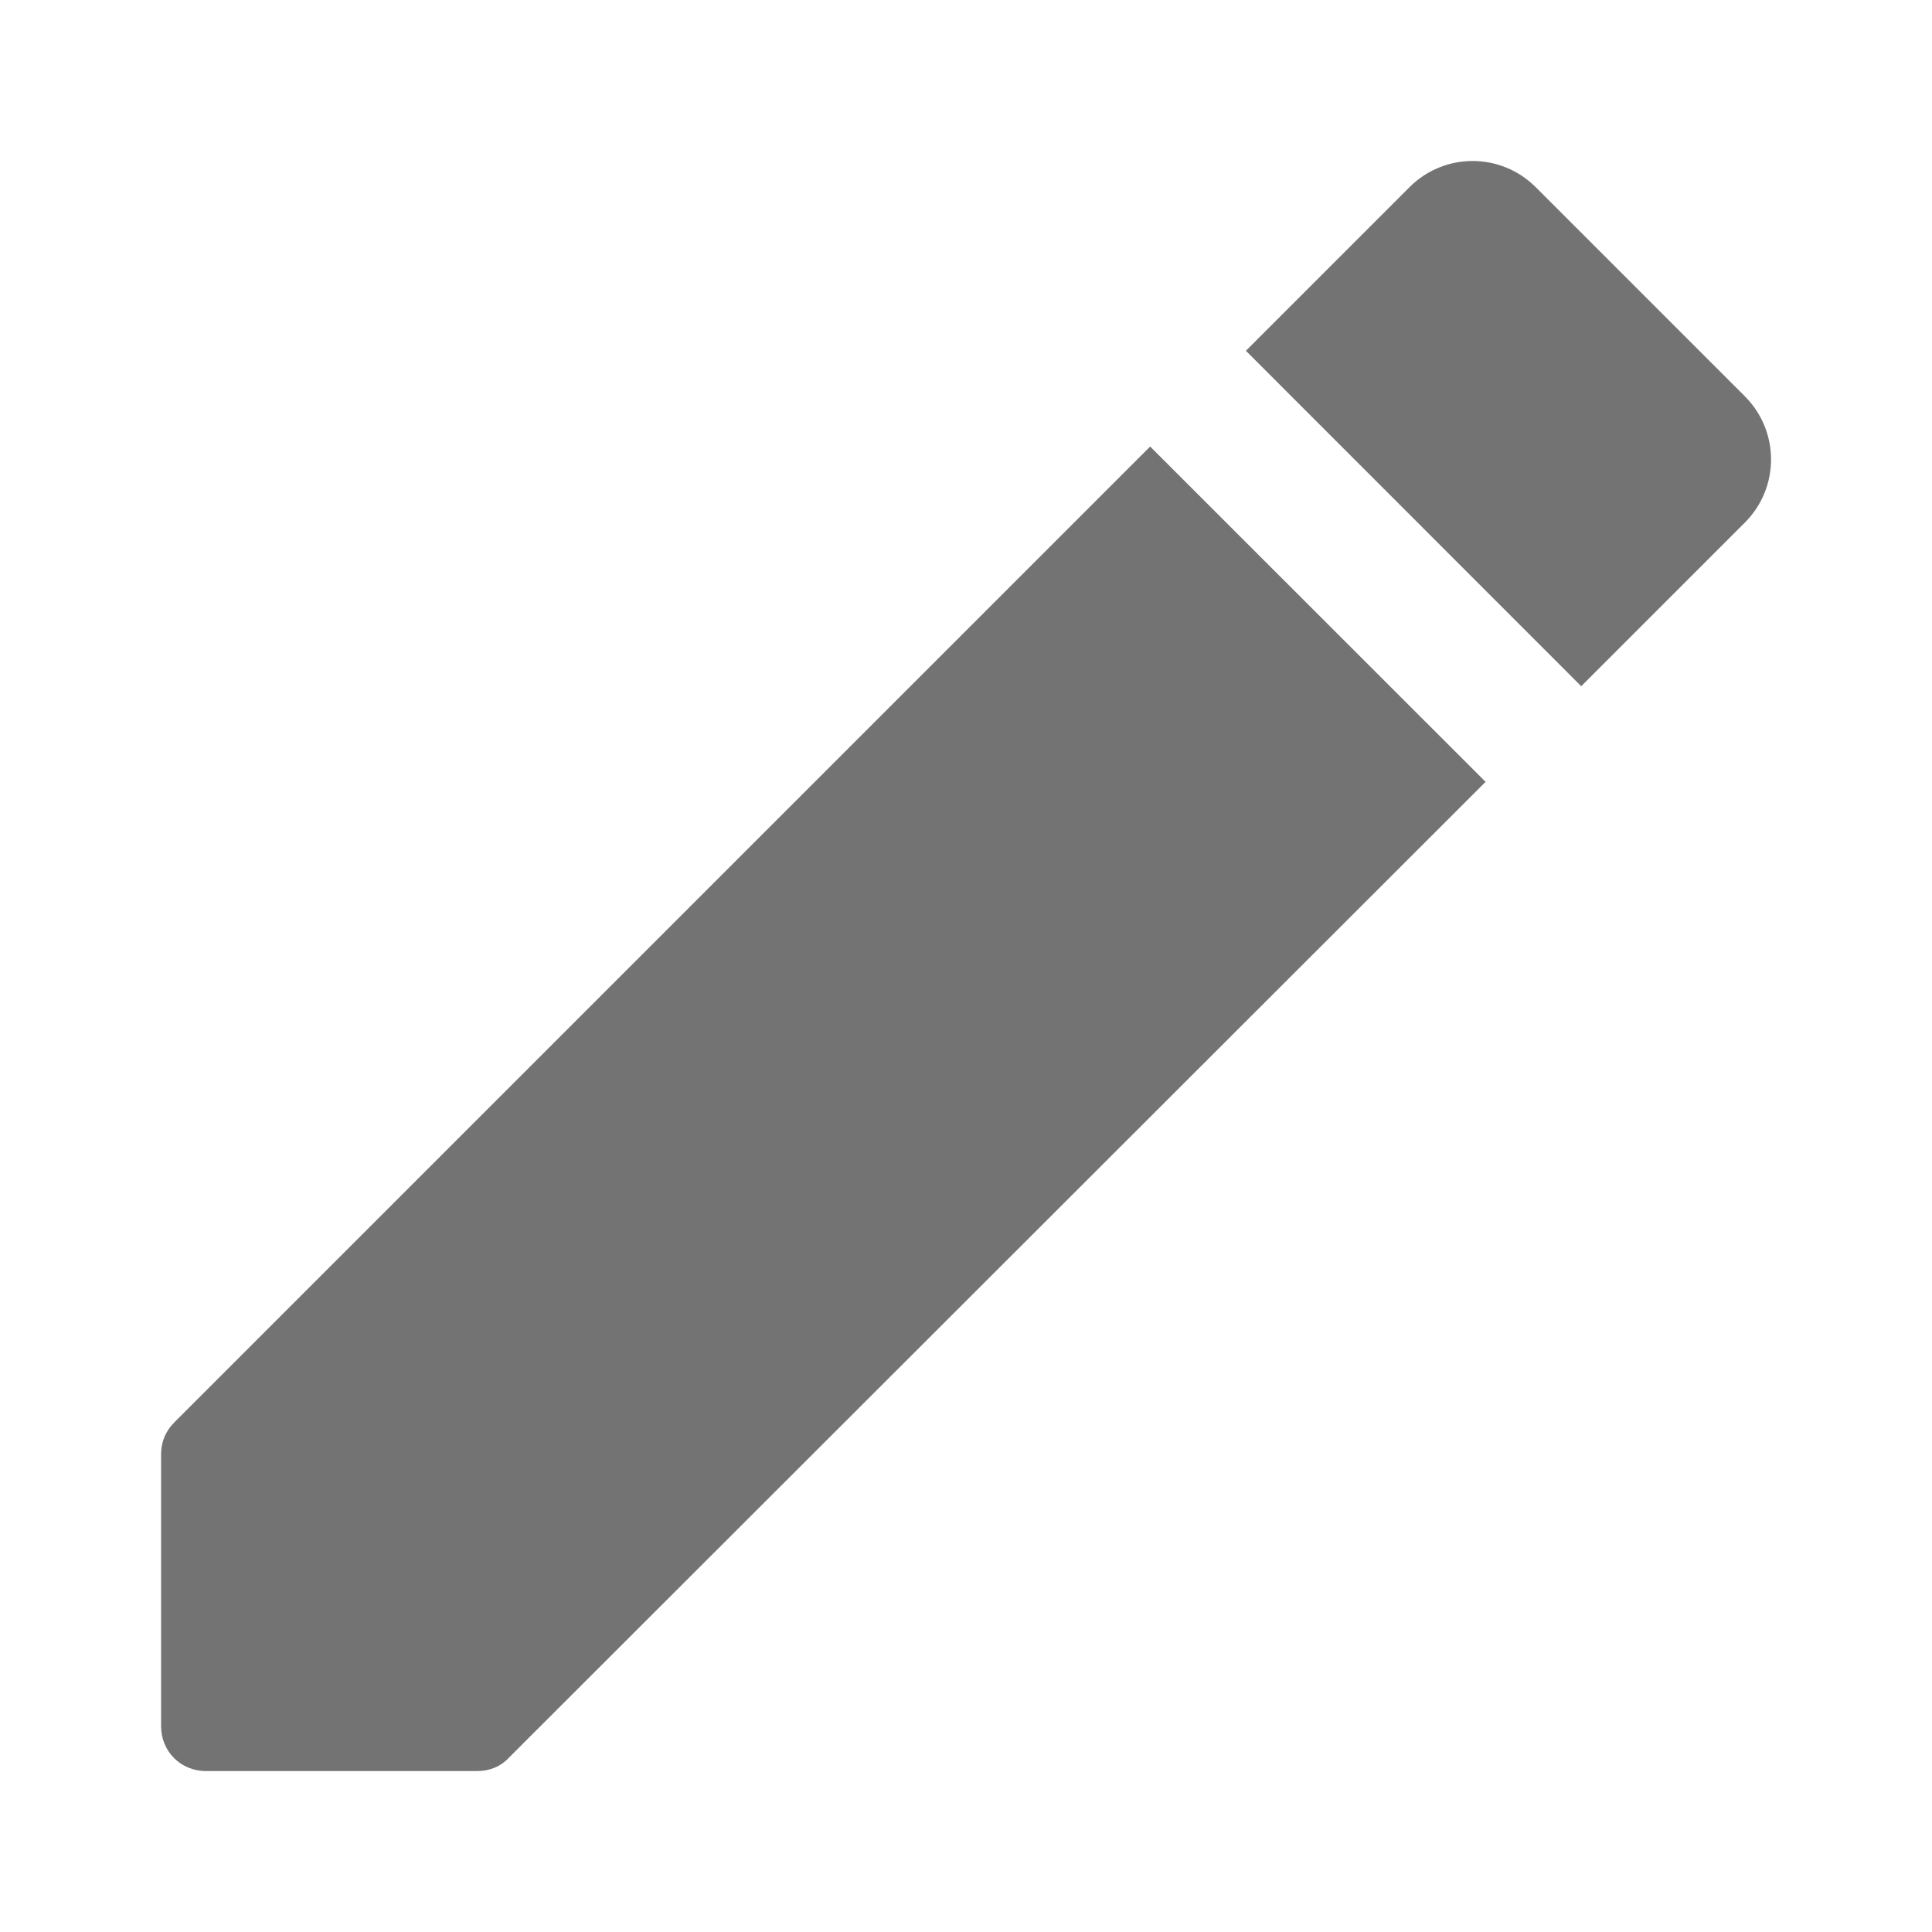
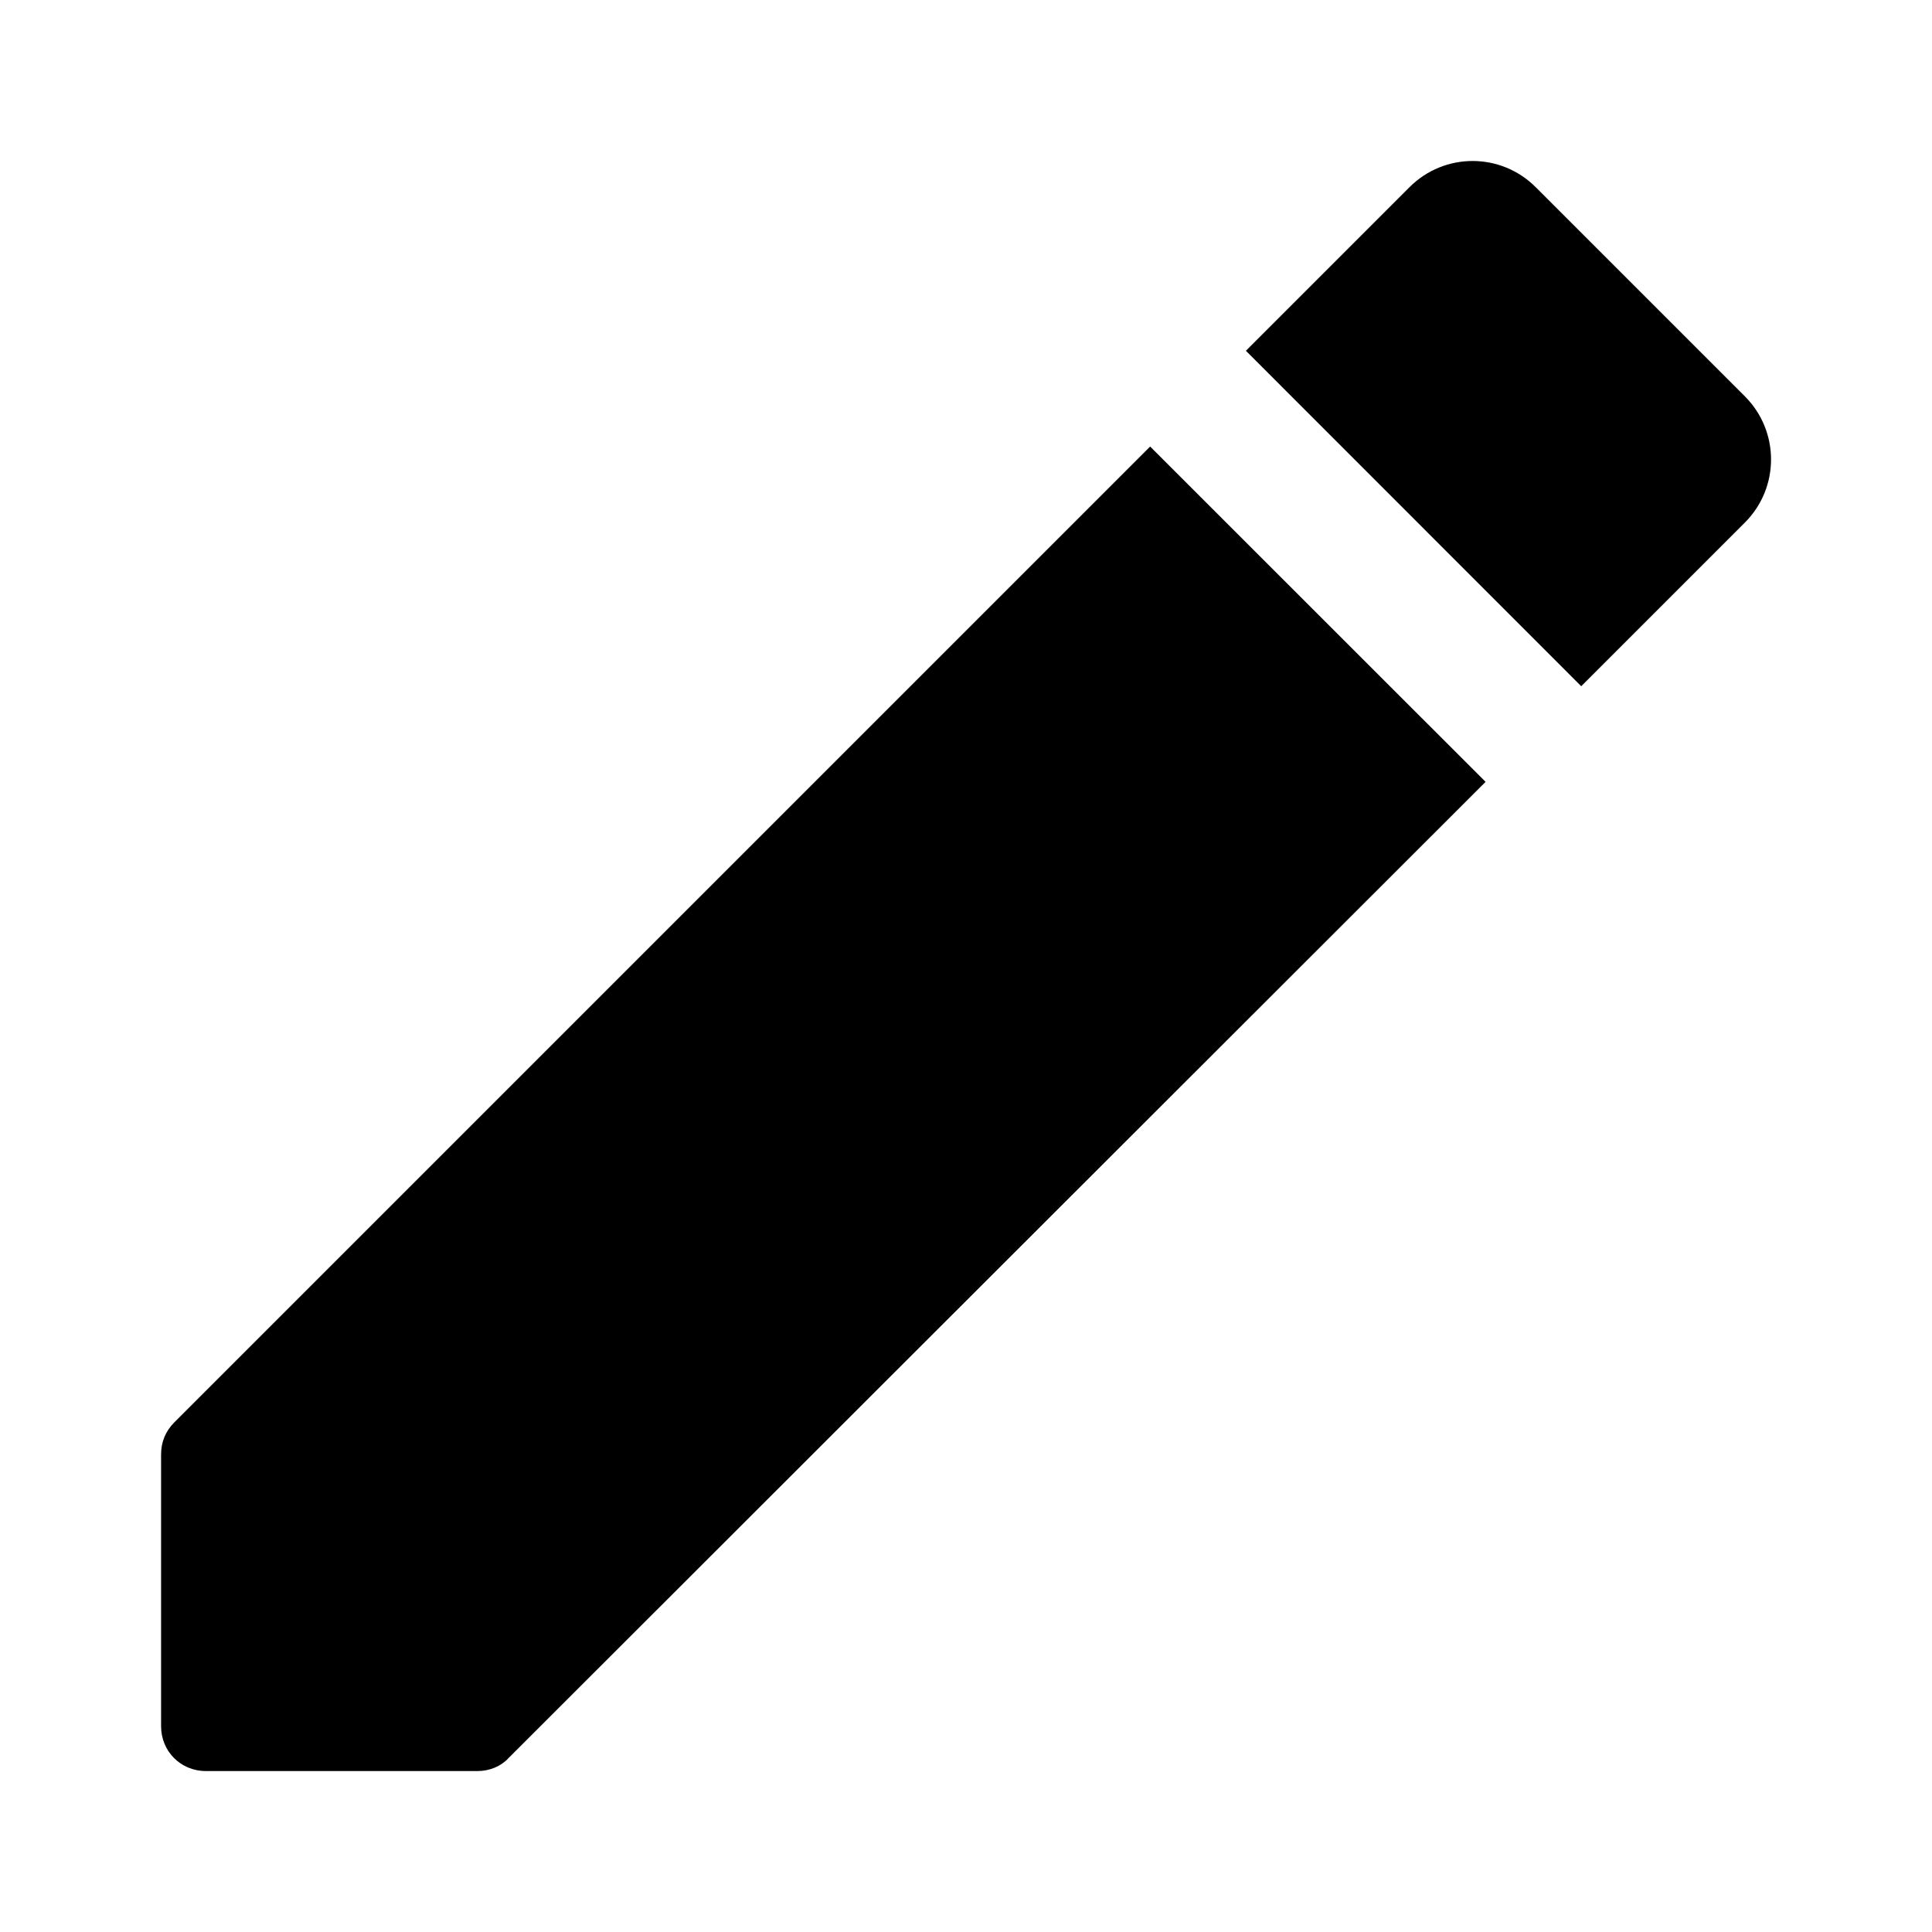
<svg xmlns="http://www.w3.org/2000/svg" width="16" height="16" viewBox="0 0 16 16" fill="none">
-   <path d="M1.334 12.045V14.296C1.334 14.504 1.497 14.667 1.704 14.667H3.956C4.052 14.667 4.148 14.63 4.215 14.556L12.303 6.475L9.525 3.698L1.445 11.778C1.371 11.852 1.334 11.941 1.334 12.045ZM14.451 4.327C14.739 4.038 14.739 3.572 14.451 3.283L12.718 1.55C12.429 1.261 11.962 1.261 11.673 1.55L10.318 2.905L13.095 5.683L14.451 4.327Z" fill="black" fill-opacity="0.55" />
+   <path d="M1.334 12.045V14.296C1.334 14.504 1.497 14.667 1.704 14.667H3.956C4.052 14.667 4.148 14.63 4.215 14.556L12.303 6.475L9.525 3.698L1.445 11.778C1.371 11.852 1.334 11.941 1.334 12.045ZM14.451 4.327C14.739 4.038 14.739 3.572 14.451 3.283L12.718 1.55C12.429 1.261 11.962 1.261 11.673 1.55L10.318 2.905L13.095 5.683L14.451 4.327Z" fill="black" />
</svg>
